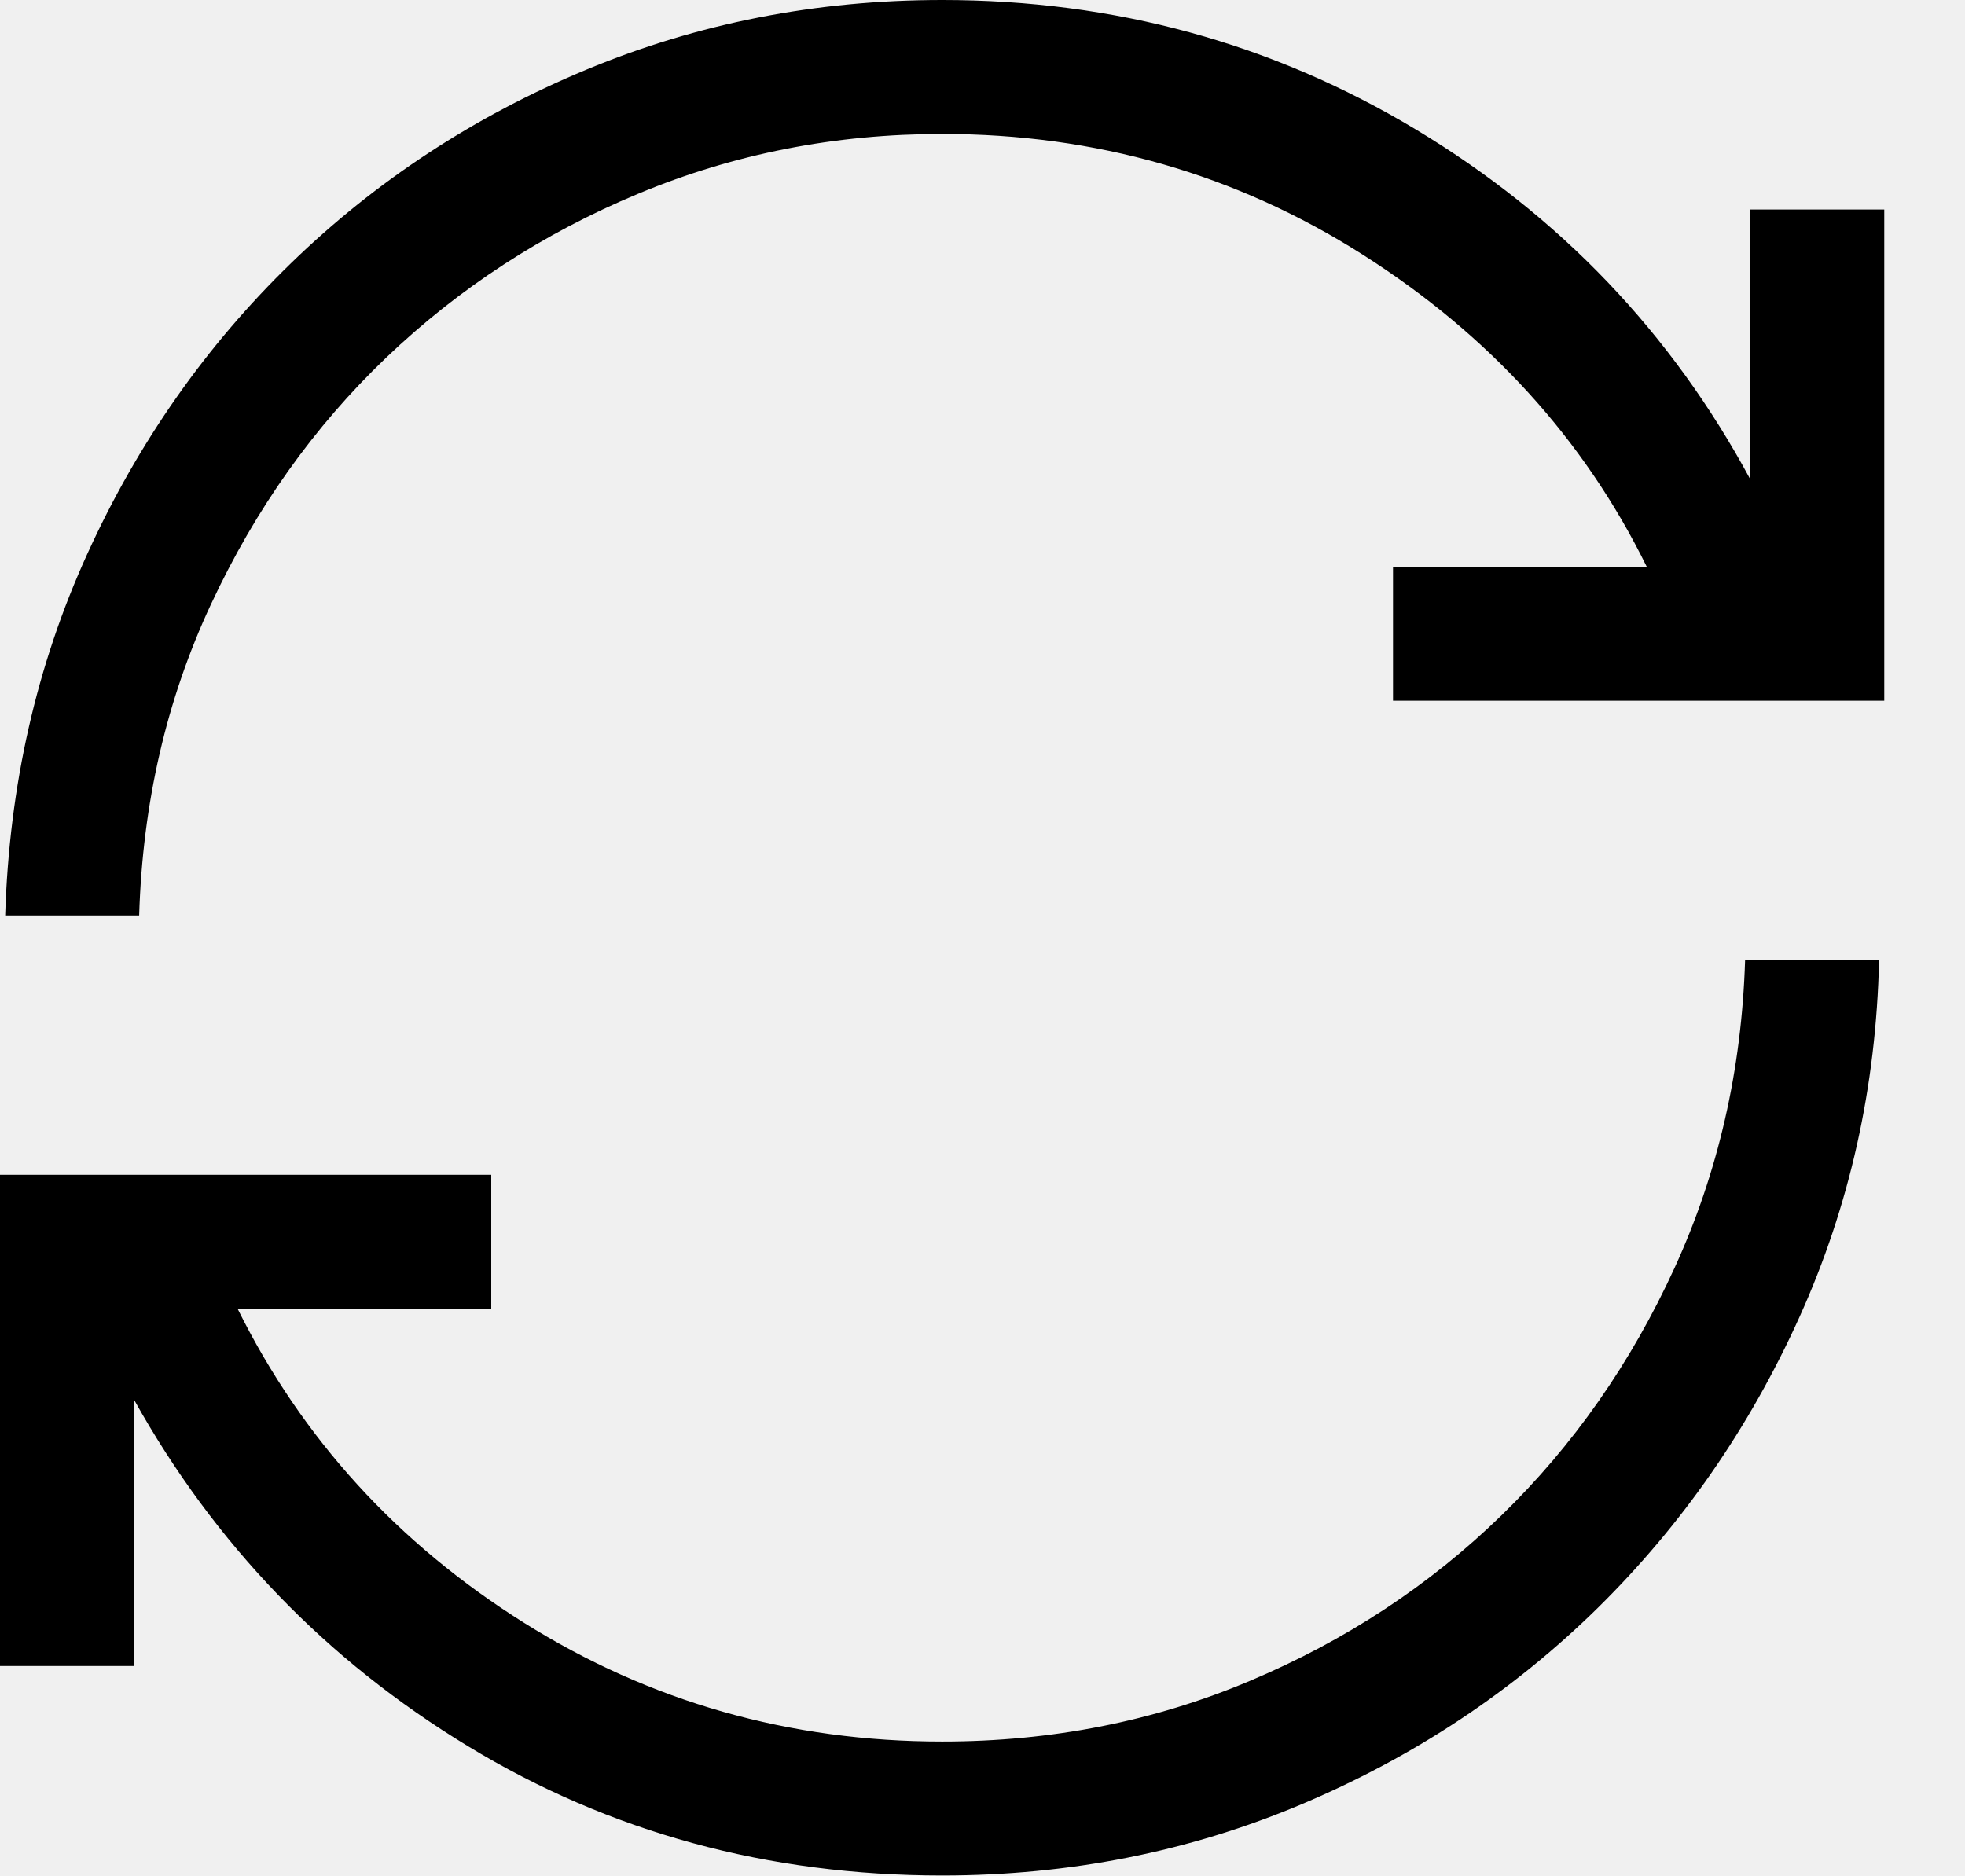
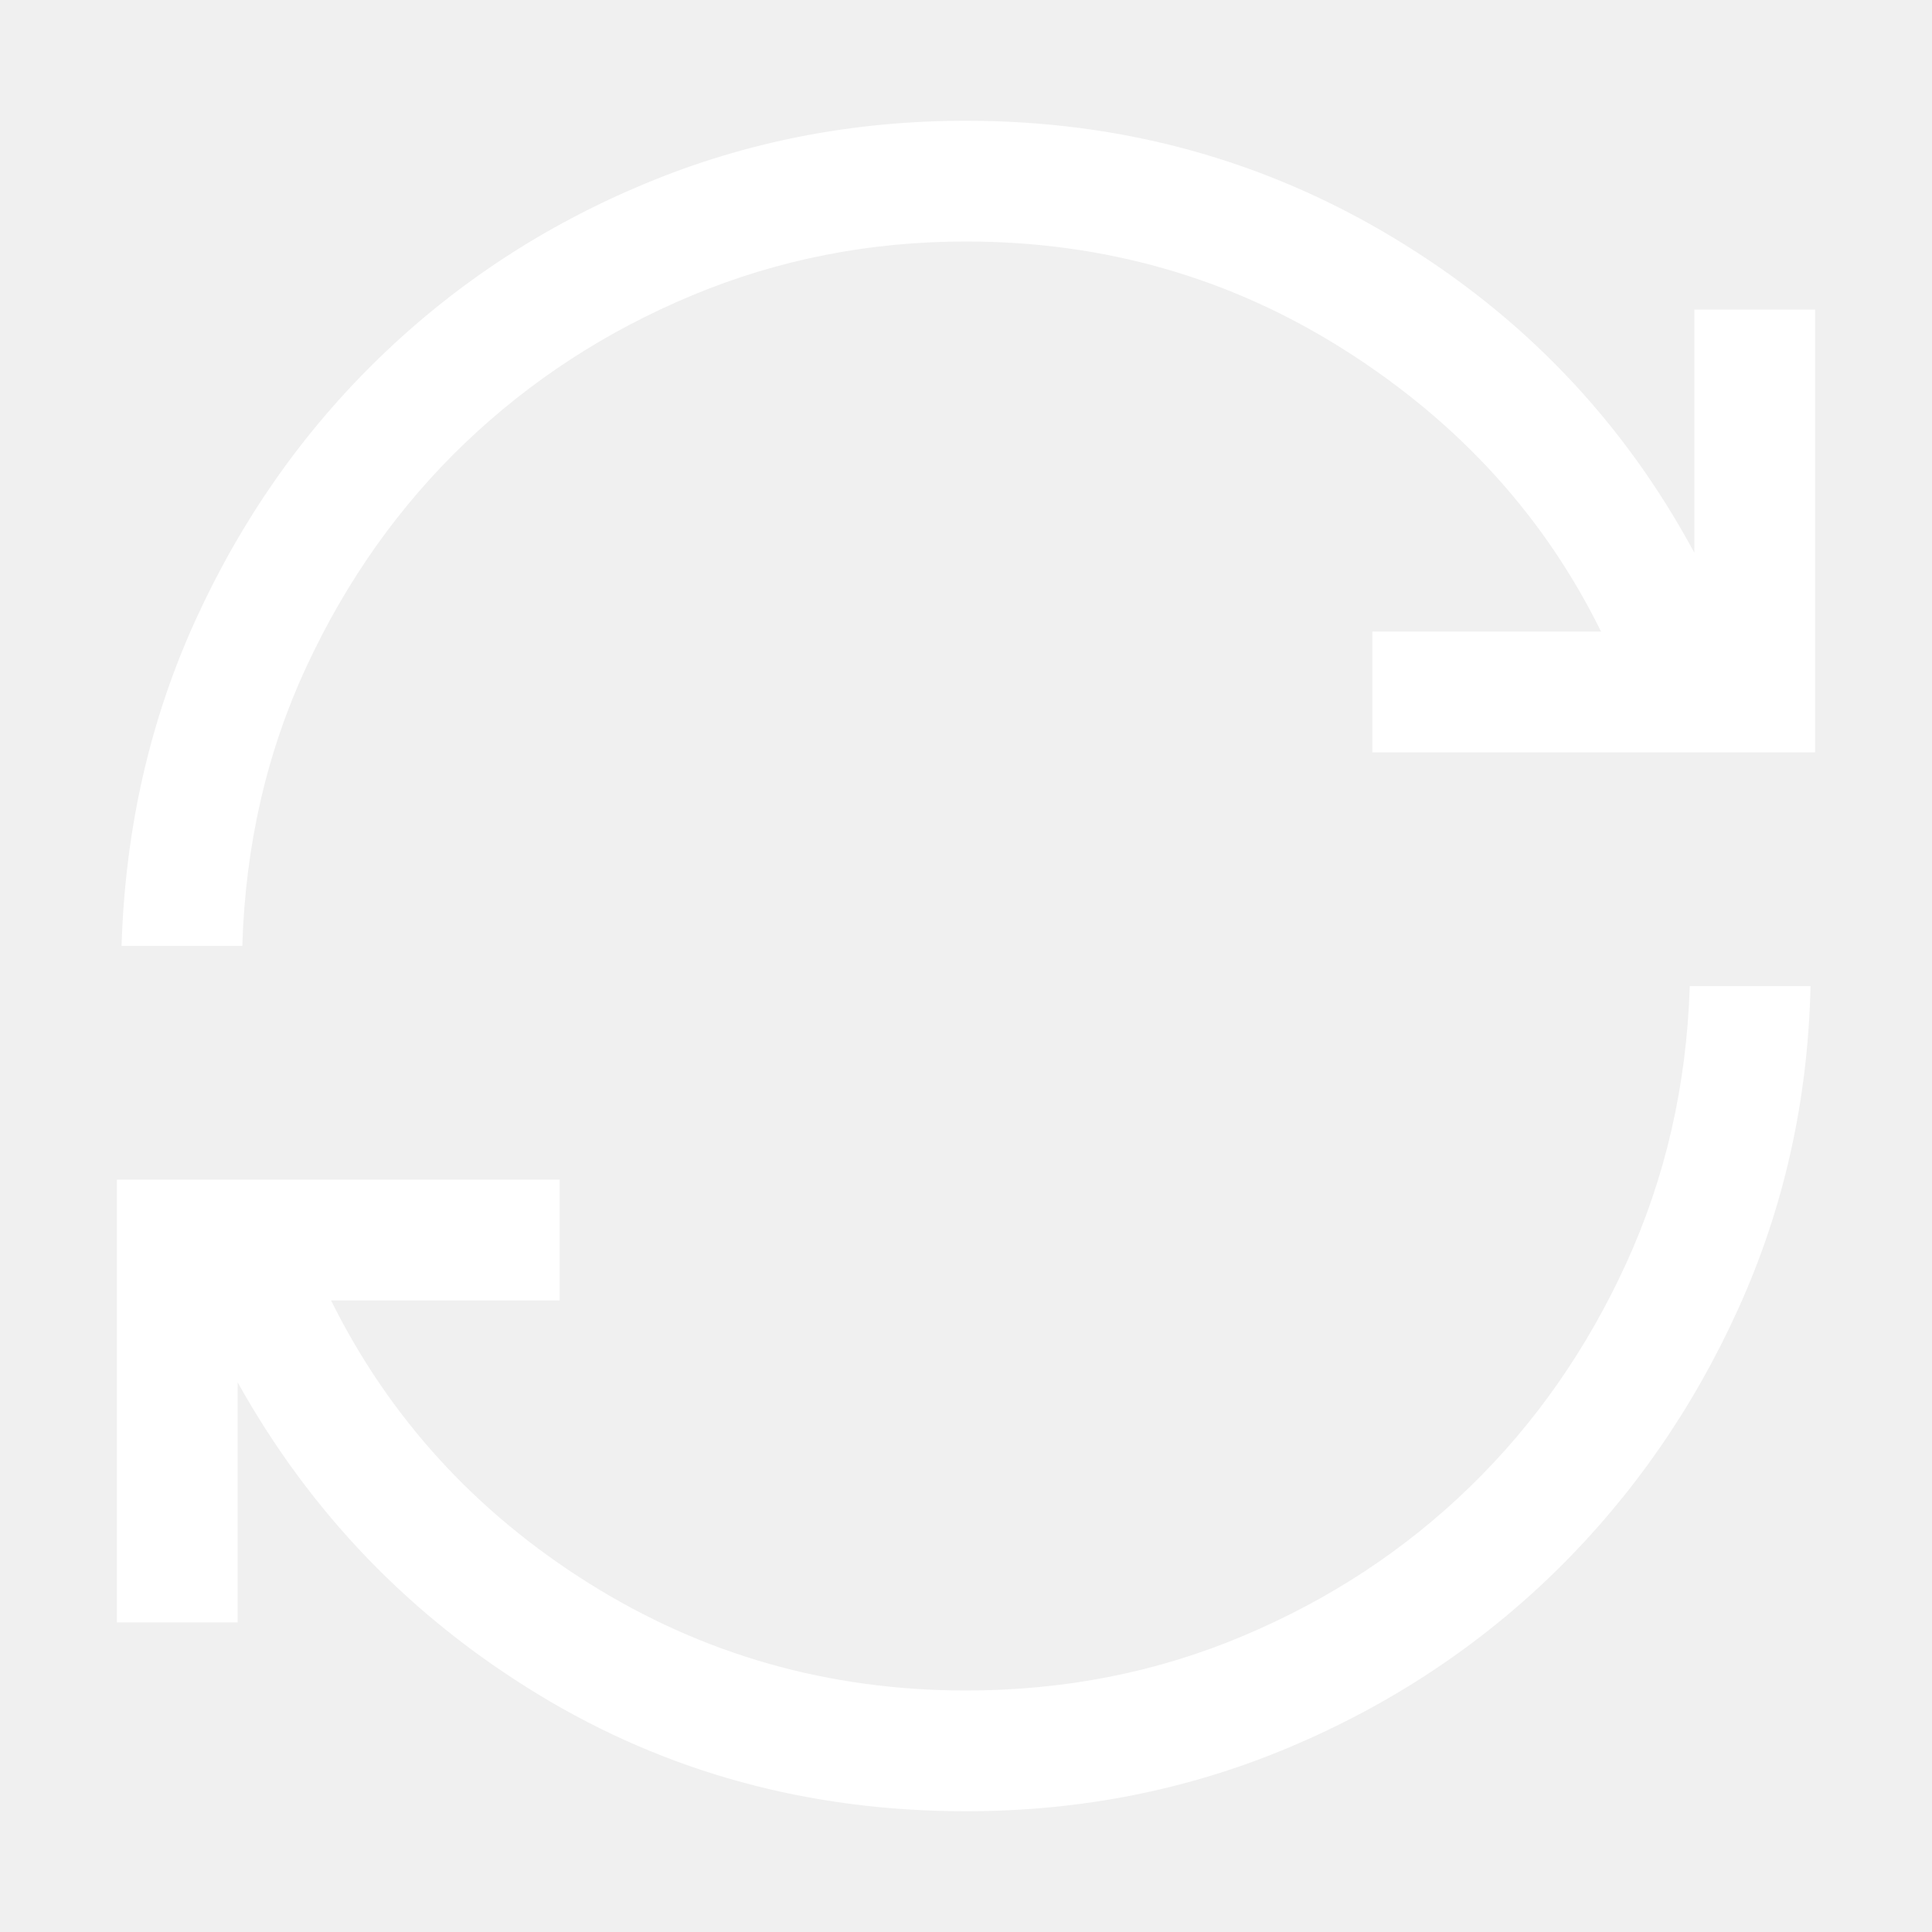
- <svg xmlns="http://www.w3.org/2000/svg" viewBox="0 0 22 21" fill="none">
-   <path d="M10.548 21C8.598 21 6.828 20.517 5.239 19.552C3.65 18.586 2.404 17.293 1.5 15.671V18.654H0V13.154H5.5V14.654H2.66C3.383 16.11 4.451 17.282 5.865 18.169C7.279 19.056 8.84 19.5 10.548 19.5C11.772 19.5 12.921 19.274 13.993 18.821C15.066 18.369 16.005 17.751 16.81 16.968C17.615 16.186 18.261 15.261 18.749 14.195C19.237 13.129 19.5 11.981 19.538 10.75H21.038C21.006 12.171 20.709 13.502 20.147 14.746C19.585 15.99 18.831 17.076 17.886 18.006C16.94 18.935 15.838 19.667 14.578 20.2C13.318 20.733 11.975 21 10.548 21ZM0.058 10.25C0.103 8.797 0.409 7.448 0.978 6.201C1.546 4.954 2.307 3.869 3.259 2.946C4.211 2.023 5.312 1.301 6.562 0.781C7.812 0.26 9.14 0 10.548 0C12.479 0 14.248 0.484 15.857 1.453C17.465 2.421 18.712 3.726 19.596 5.367V2.346H21.096V7.846H15.596V6.346H18.437C17.733 4.915 16.672 3.75 15.255 2.85C13.838 1.95 12.269 1.5 10.548 1.5C9.349 1.5 8.215 1.723 7.146 2.169C6.077 2.615 5.137 3.227 4.325 4.003C3.513 4.779 2.859 5.7 2.362 6.766C1.864 7.832 1.596 8.994 1.558 10.25L0.058 10.25Z" fill="currentColor" />
+ <svg xmlns="http://www.w3.org/2000/svg" width="24" height="24" viewBox="0 0 24 24" fill="none">
+   <path d="M12 22.5C10.05 22.5 8.281 22.017 6.692 21.052C5.102 20.086 3.856 18.793 2.952 17.171V20.154H1.452V14.654H6.952V16.154H4.112C4.835 17.61 5.903 18.782 7.317 19.669C8.732 20.556 10.293 21 12 21C13.225 21 14.373 20.774 15.445 20.321C16.518 19.869 17.457 19.251 18.262 18.468C19.067 17.686 19.713 16.761 20.201 15.695C20.689 14.629 20.952 13.481 20.991 12.25H22.491C22.459 13.671 22.161 15.002 21.599 16.246C21.037 17.49 20.283 18.576 19.338 19.506C18.392 20.435 17.29 21.167 16.03 21.7C14.77 22.233 13.427 22.5 12 22.5ZM1.51 11.75C1.555 10.297 1.861 8.948 2.43 7.701C2.999 6.454 3.759 5.369 4.711 4.446C5.663 3.523 6.764 2.801 8.014 2.281C9.264 1.76 10.592 1.5 12 1.5C13.931 1.5 15.7 1.984 17.309 2.953C18.917 3.921 20.164 5.226 21.048 6.867V3.846H22.548V9.346H17.048V7.846H19.889C19.185 6.415 18.124 5.25 16.707 4.35C15.29 3.45 13.721 3 12 3C10.802 3 9.668 3.223 8.598 3.669C7.529 4.115 6.589 4.727 5.777 5.503C4.966 6.279 4.311 7.2 3.814 8.266C3.316 9.332 3.048 10.493 3.01 11.75L1.51 11.75Z" fill="white" />
</svg>
